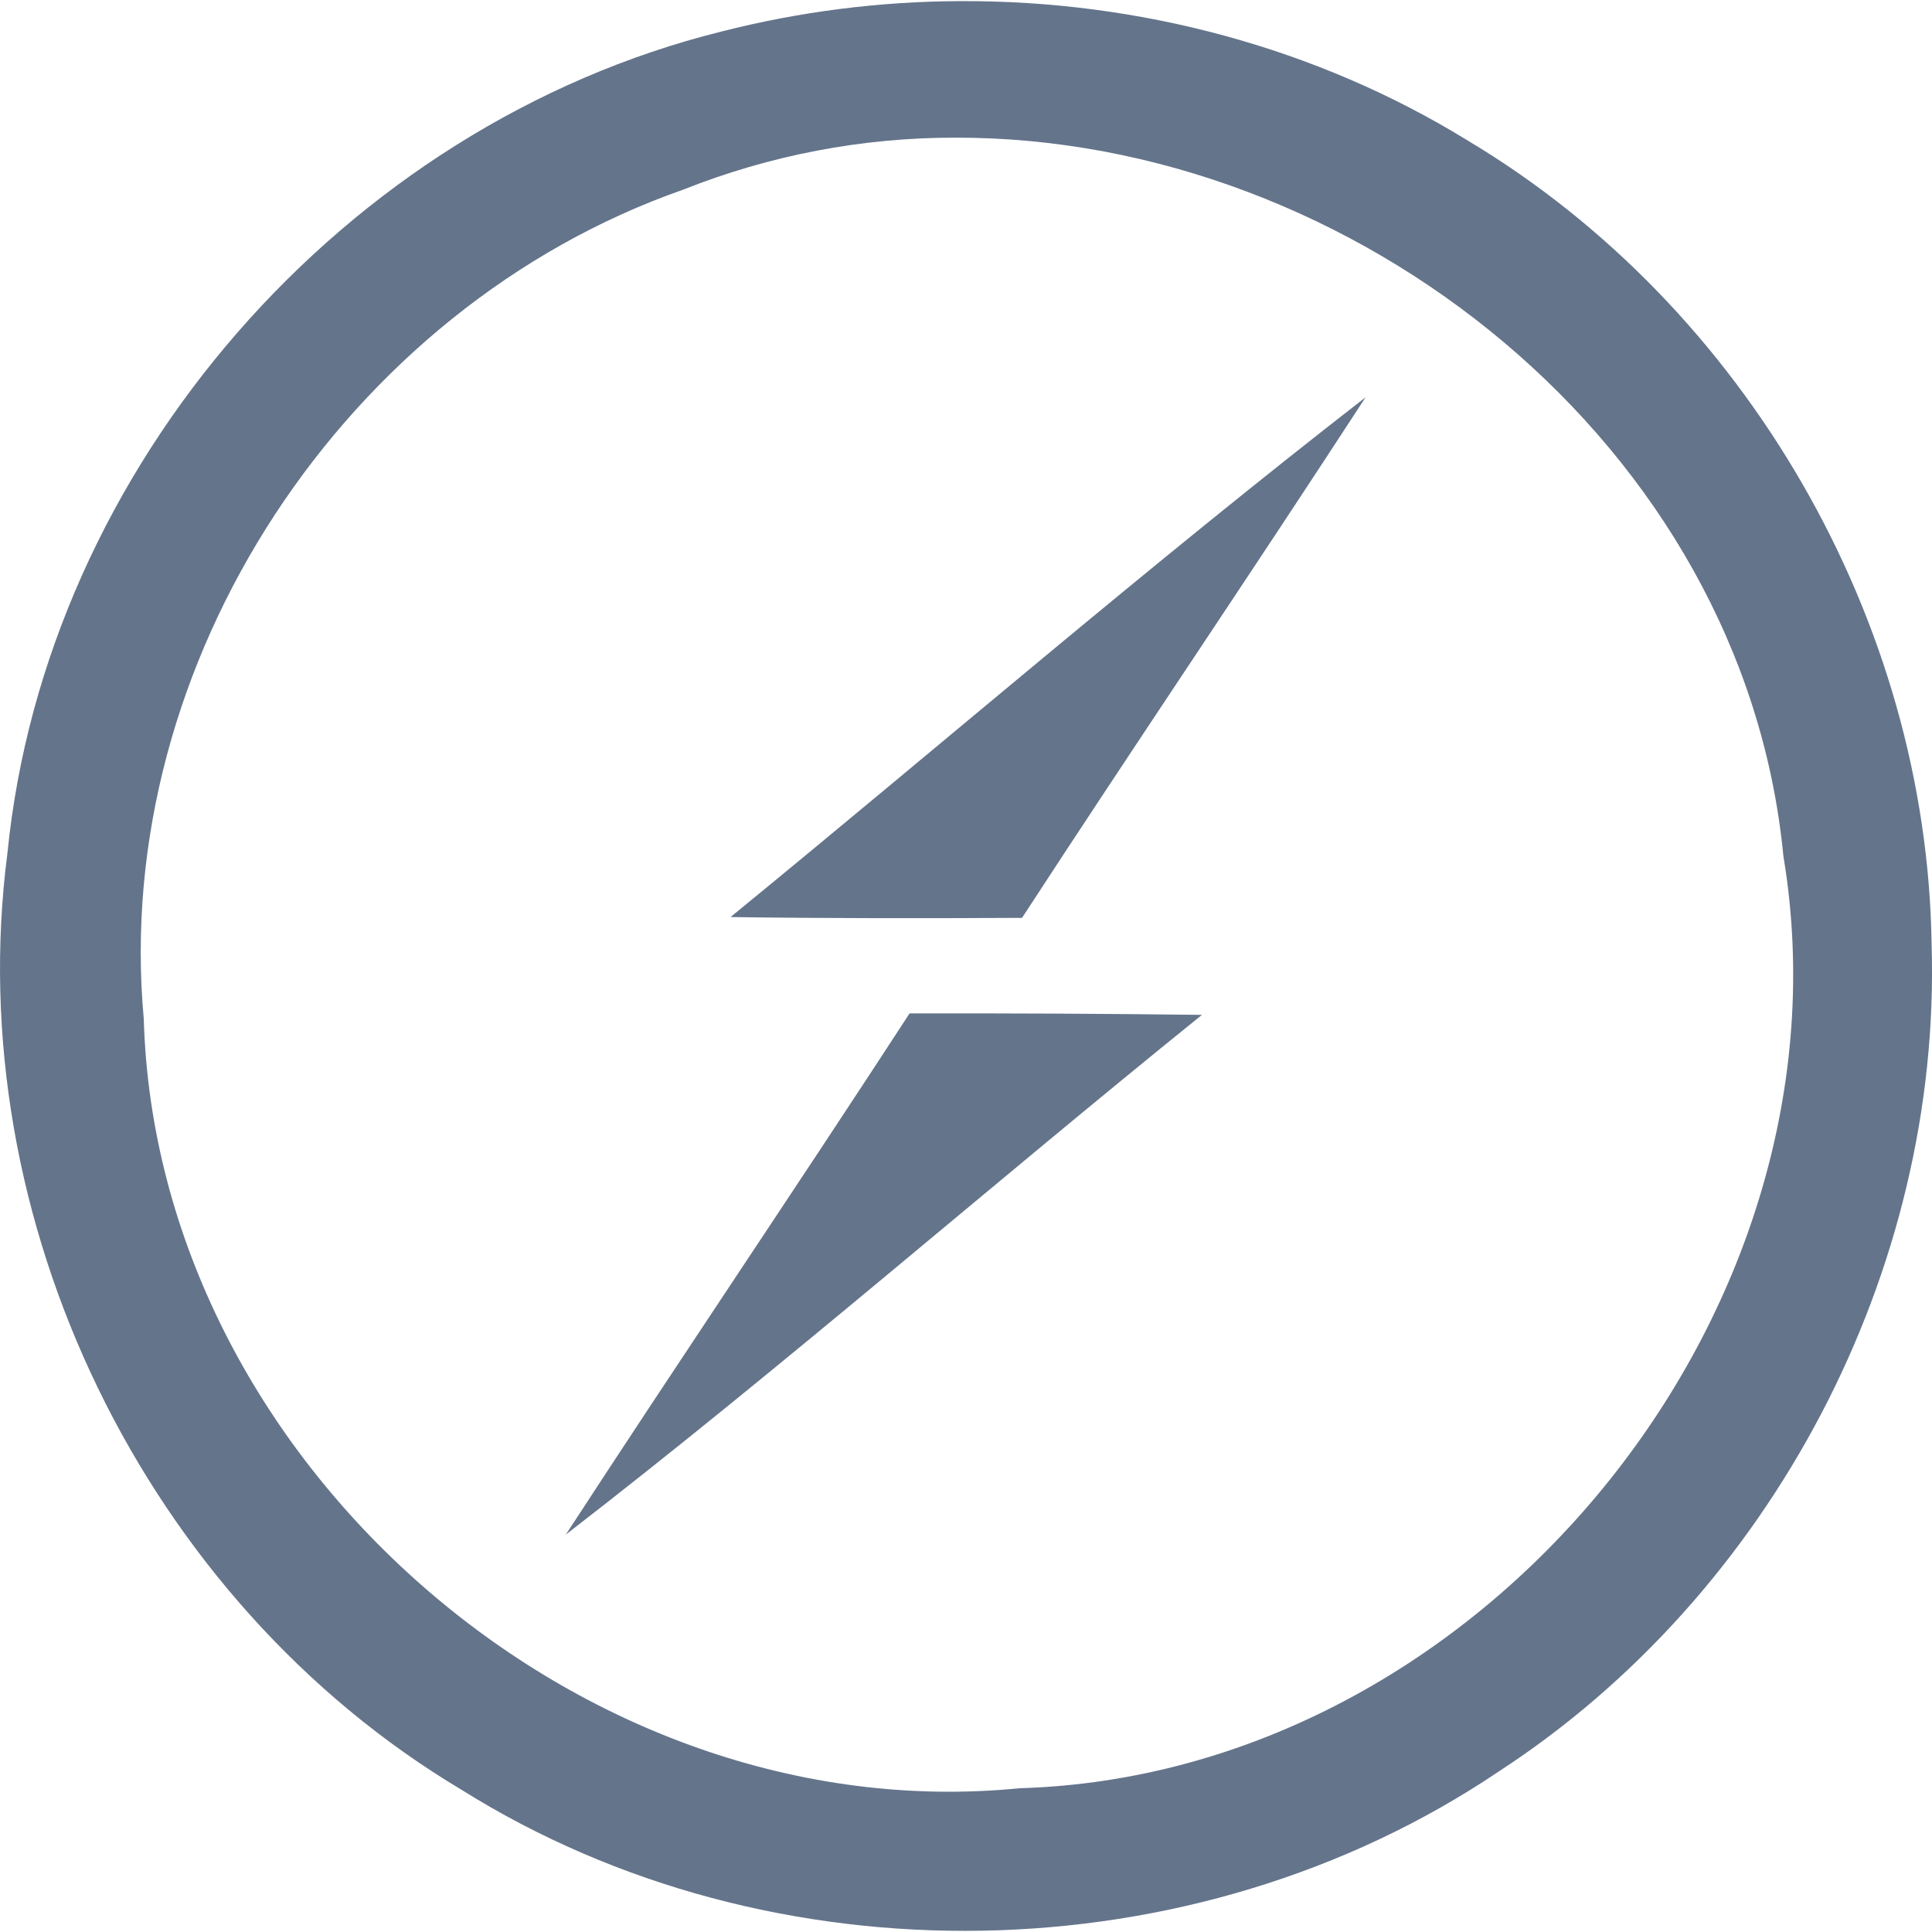
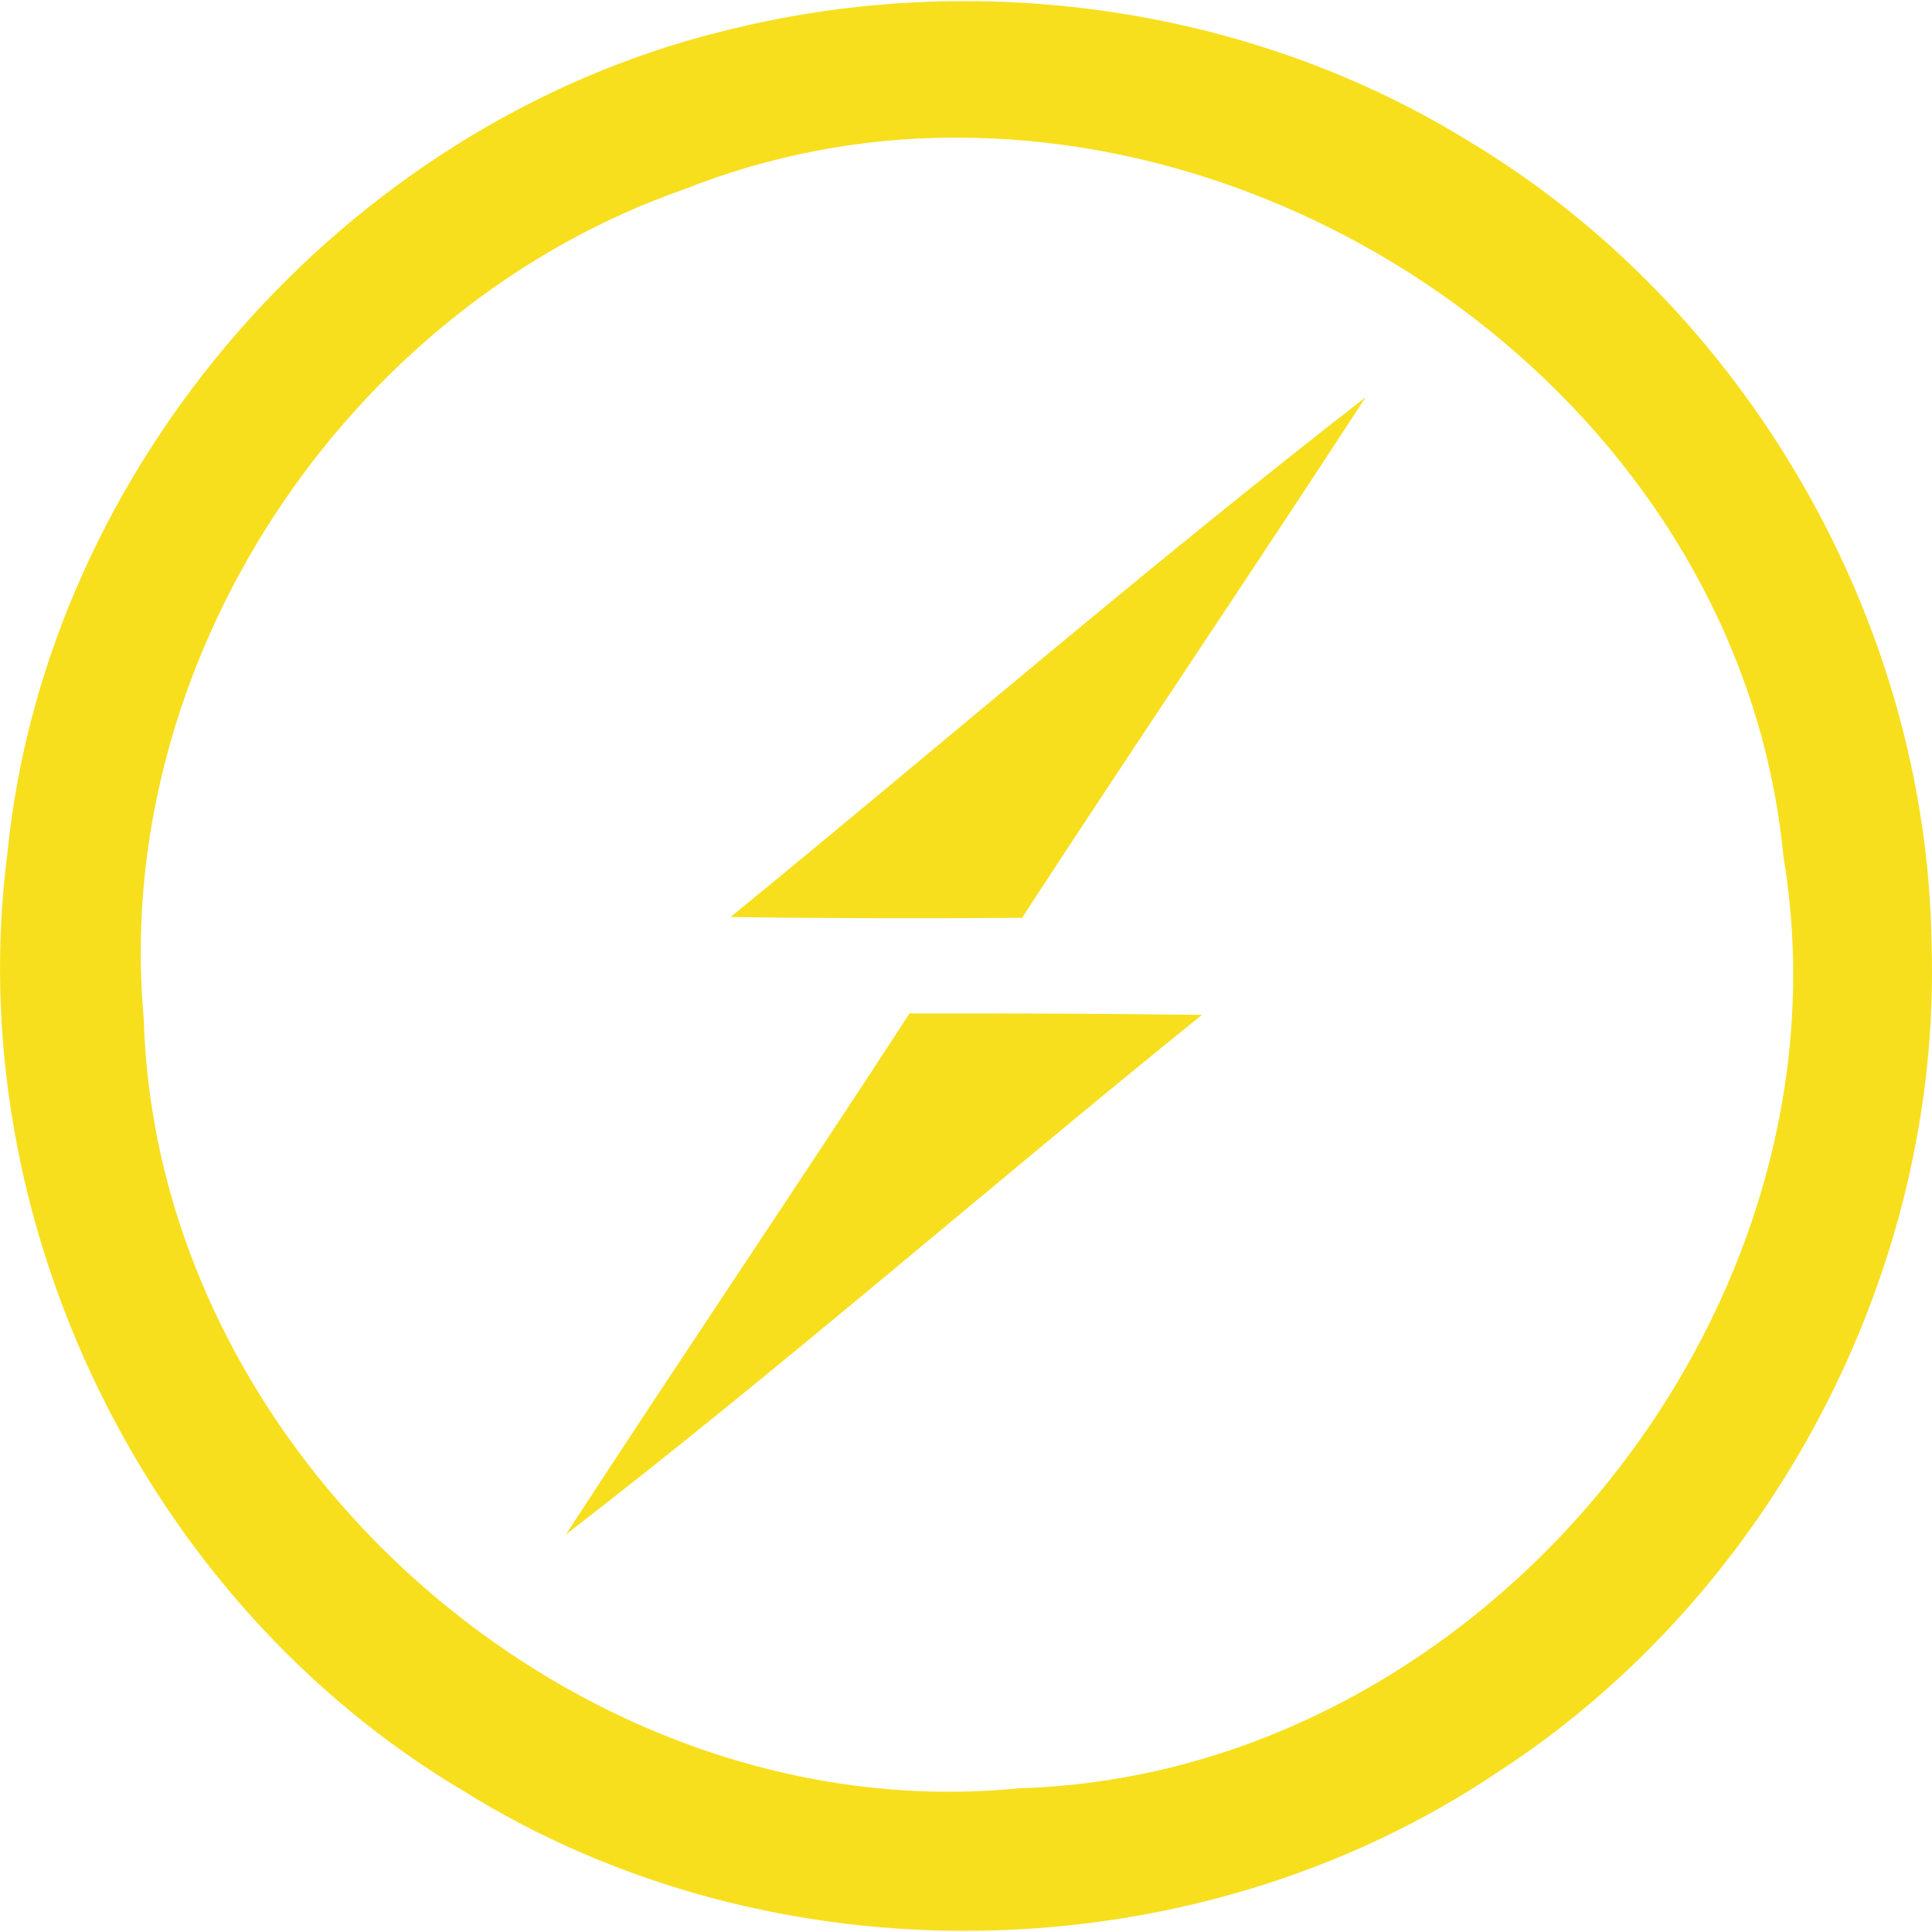
- <svg xmlns="http://www.w3.org/2000/svg" fill="#64748b" role="img" viewBox="0 0 24 24">
+ <svg xmlns="http://www.w3.org/2000/svg" fill="#F7DF1E" role="img" viewBox="0 0 24 24">
  <path d="M11.936.014a12.169 12.169 0 00-2.975.378C4.282 1.555.568 5.794.092 10.601c-.59 4.549 1.708 9.286 5.644 11.634 3.861 2.418 9.093 2.32 12.873-.223 3.397-2.206 5.512-6.228 5.386-10.284-.058-4.016-2.31-7.917-5.759-9.98C16.354.588 14.143.005 11.936.014zm-.063 1.696c4.945-.007 9.789 3.814 10.281 8.925.945 5.66-3.753 11.412-9.488 11.579-5.454.544-10.725-4.08-10.88-9.557-.407-4.434 2.516-8.835 6.698-10.3a9.113 9.113 0 013.388-.647zm5.091 3.225c-2.687 2.085-5.26 4.308-7.889 6.457 1.203.017 2.412.016 3.621.01 1.41-2.165 2.859-4.301 4.268-6.467zm-5.665 7.654c-1.41 2.166-2.86 4.309-4.27 6.474 2.693-2.08 5.255-4.32 7.902-6.456a255.413 255.413 0 00-3.632-.018z" />
</svg>
